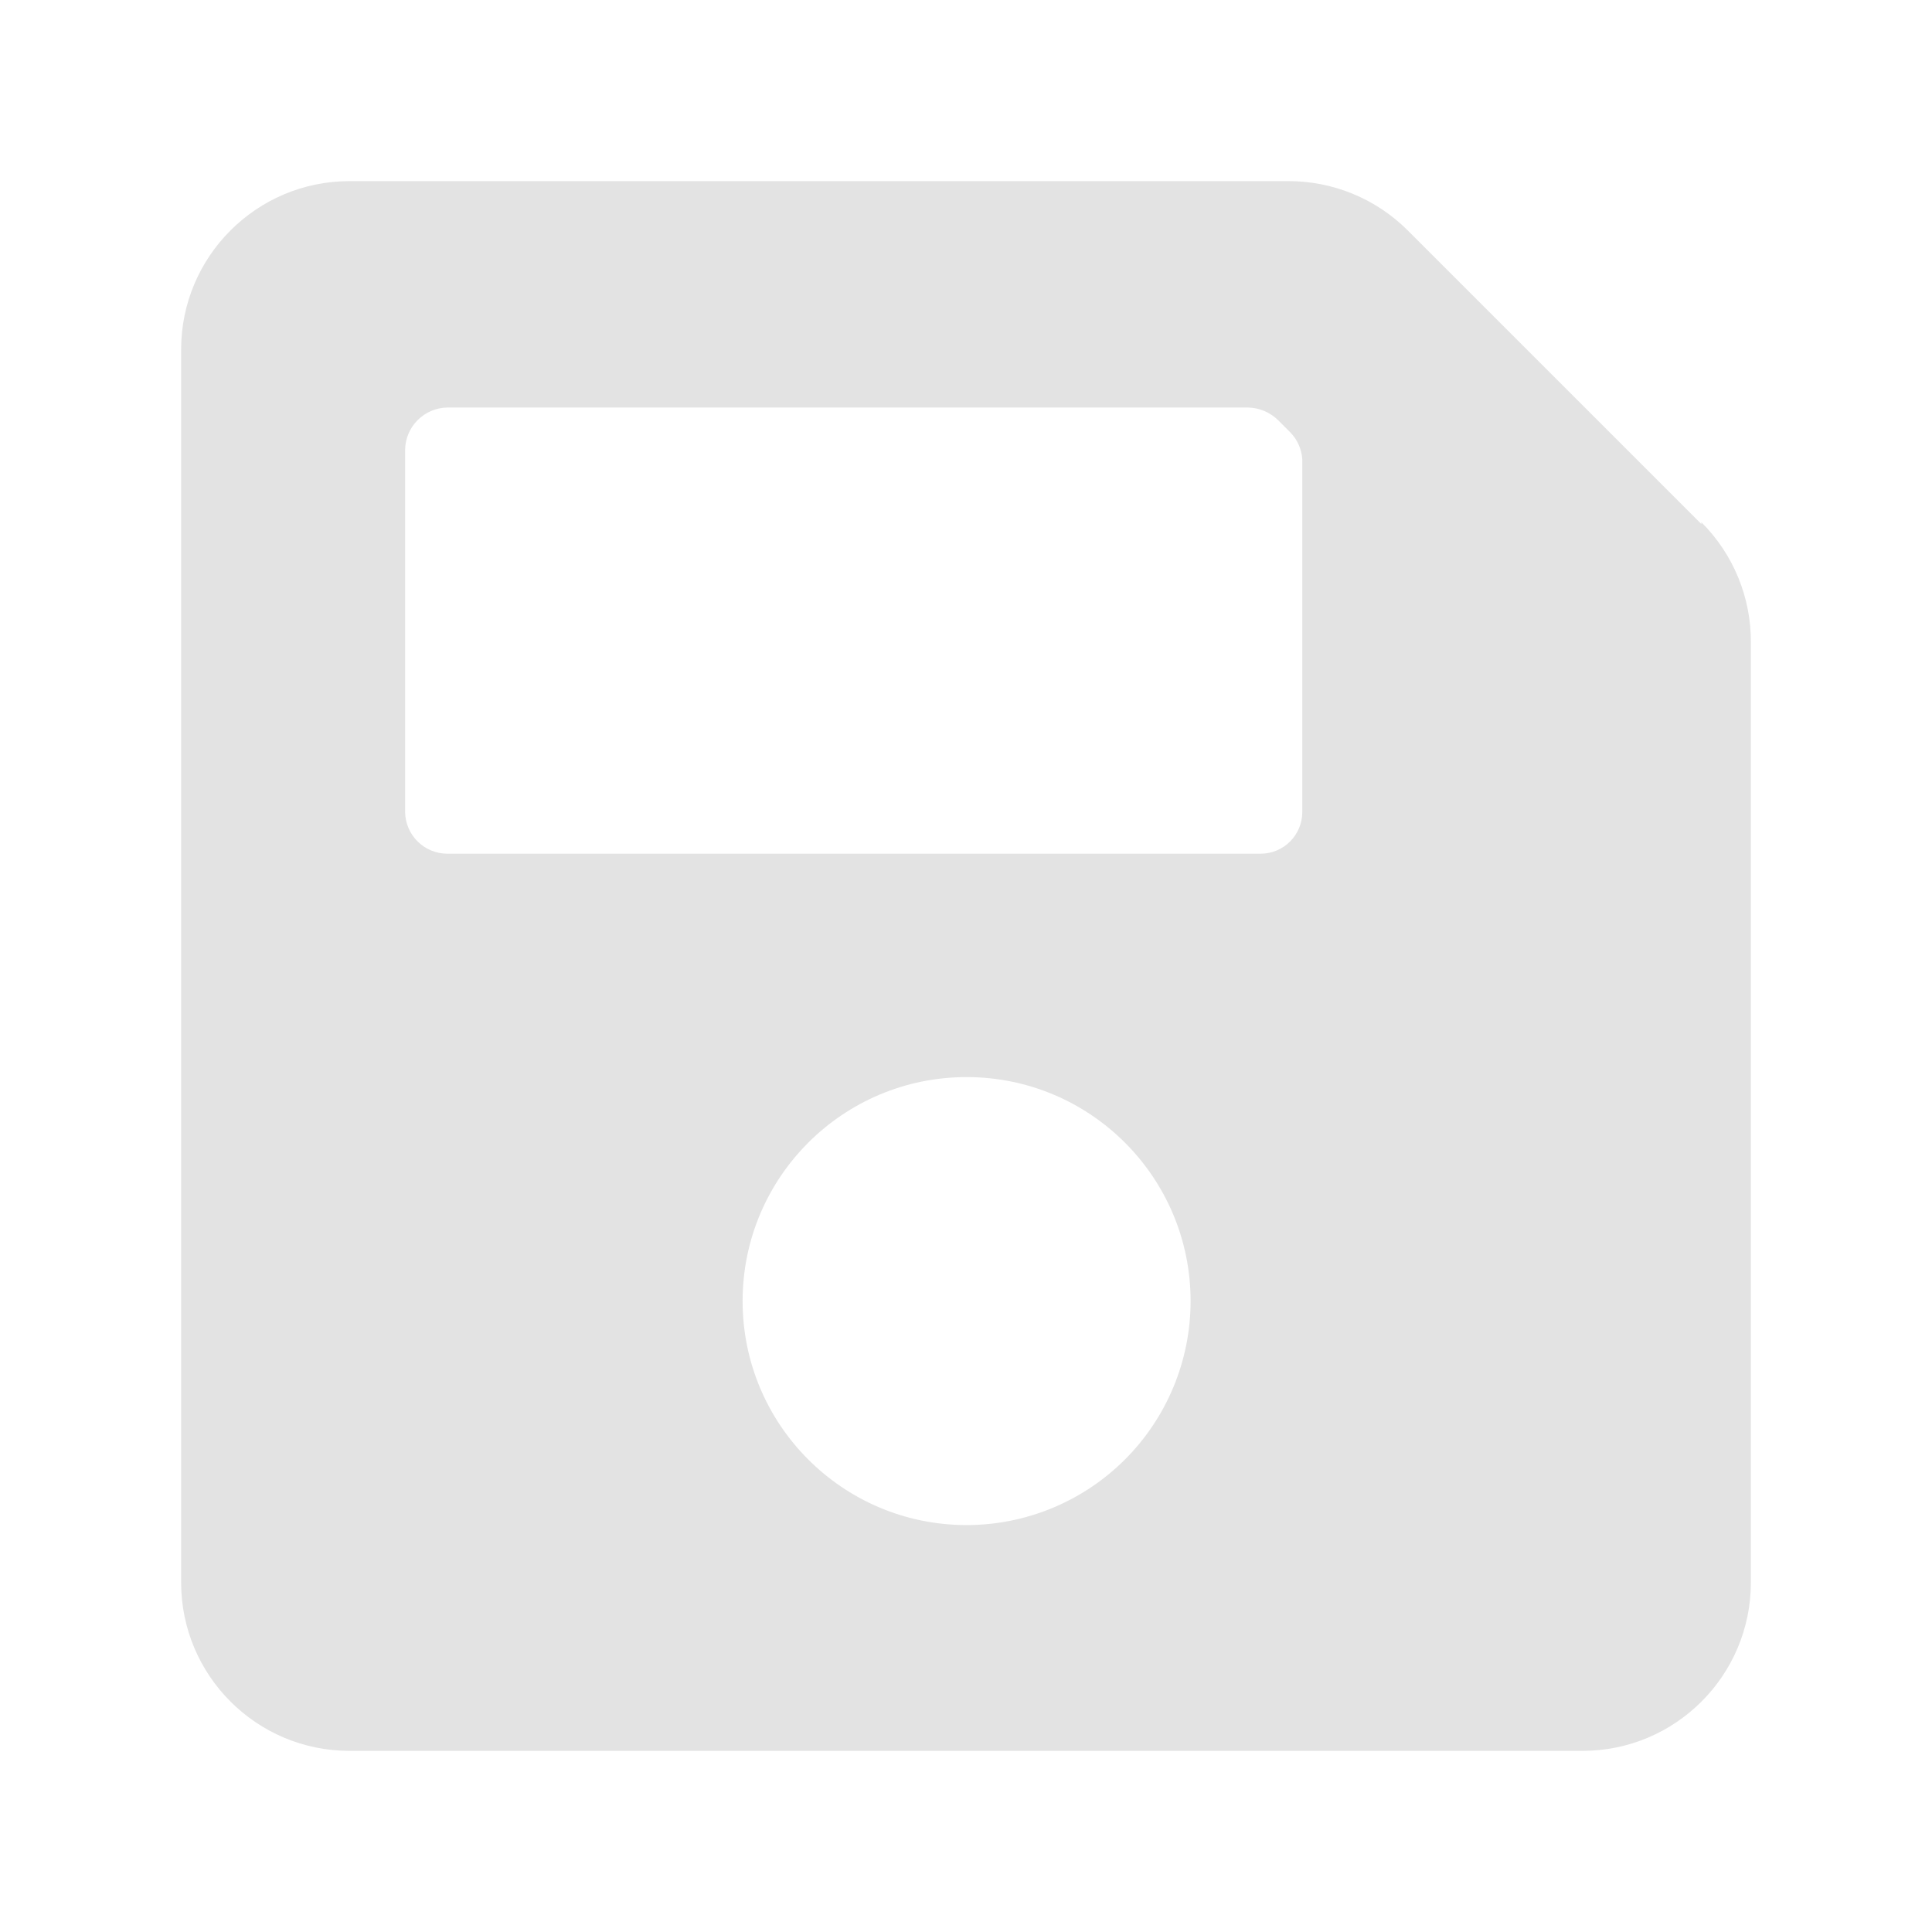
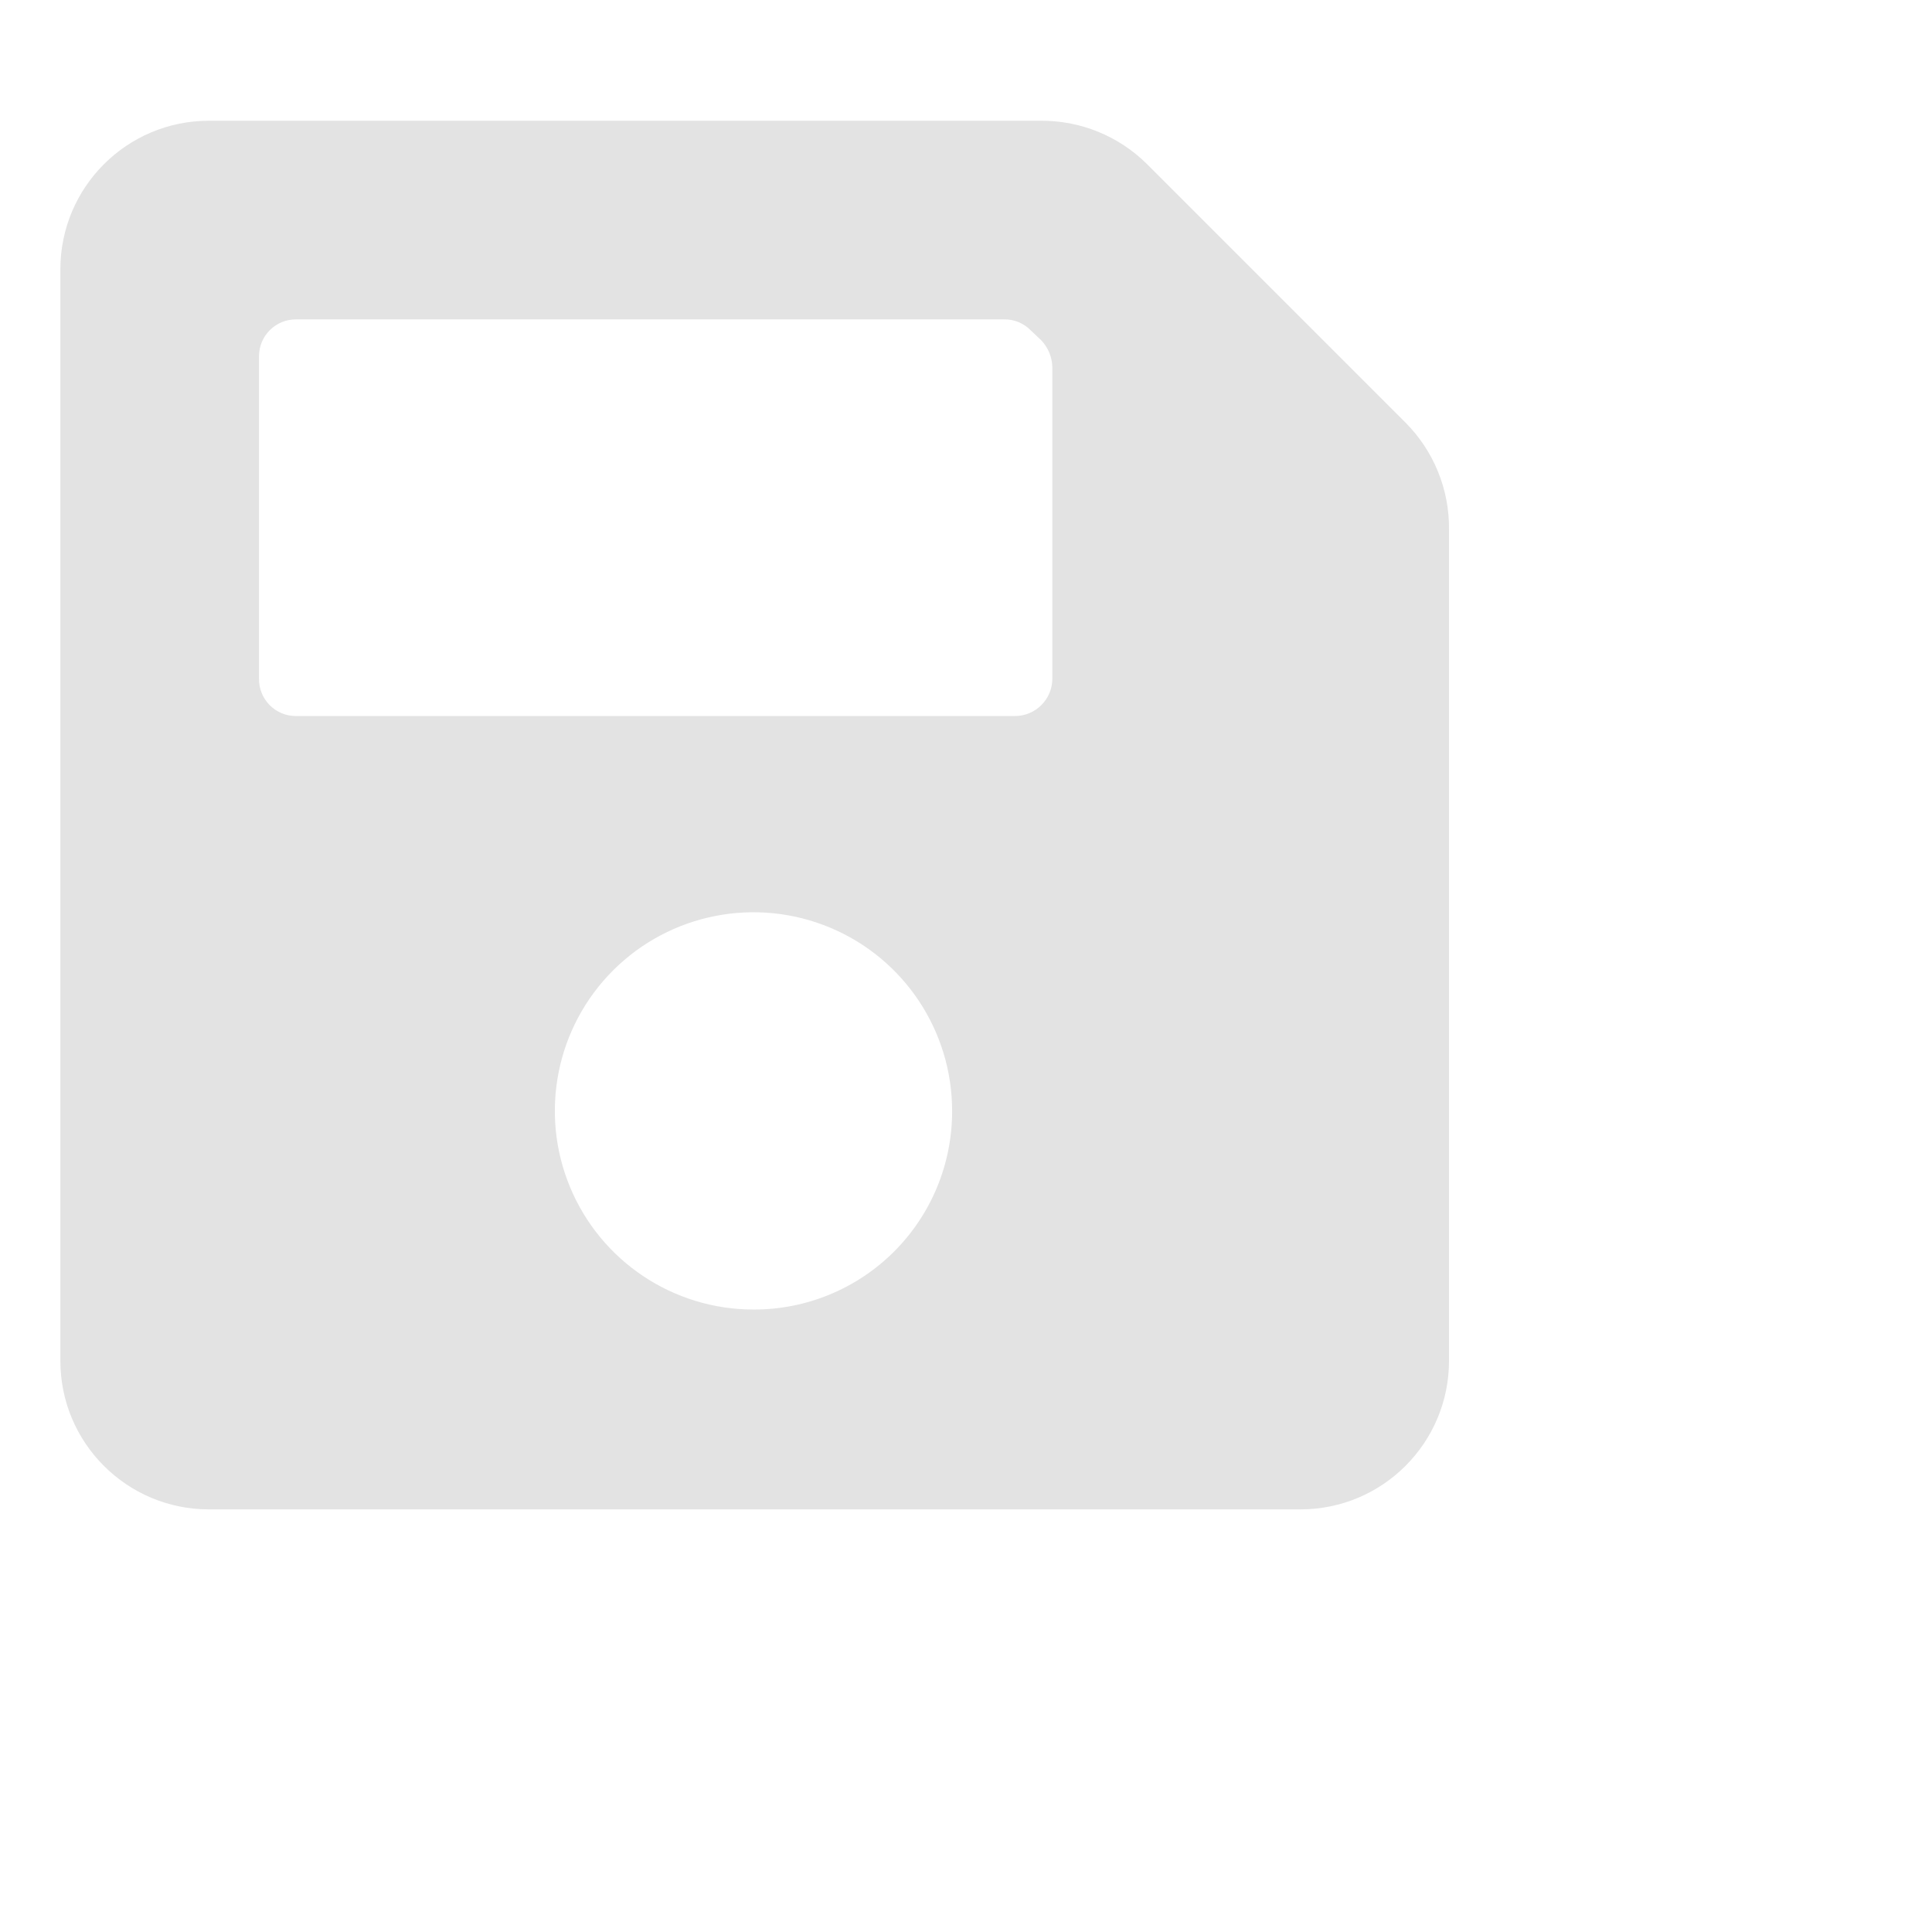
<svg xmlns="http://www.w3.org/2000/svg" id="Calque_1" data-name="Calque 1" viewBox="0 0 32 32">
  <defs>
    <style>.cls-1{fill:#e3e3e3;}</style>
  </defs>
-   <path class="cls-1" d="M28.18,8.68,23.32,3.82a2.79,2.79,0,0,0-2-.82H5.79A2.79,2.79,0,0,0,3,5.79V26.21A2.79,2.79,0,0,0,5.79,29H26.21A2.79,2.79,0,0,0,29,26.21V10.65a2.79,2.79,0,0,0-.82-2ZM16,25.26a3.71,3.71,0,1,1,3.72-3.71A3.71,3.71,0,0,1,16,25.26ZM21.57,7.61v5.84a.69.69,0,0,1-.69.69H7.41a.7.7,0,0,1-.7-.69v-6a.71.71,0,0,1,.7-.7H20.67a.73.73,0,0,1,.5.21l.2.2A.7.7,0,0,1,21.57,7.61Z" />
+   <path class="cls-1" d="M23.28,7,19,2.72A2.47,2.47,0,0,0,17.23,2H3.46A2.46,2.46,0,0,0,1,4.46V22.54A2.46,2.46,0,0,0,3.46,25H21.54A2.46,2.46,0,0,0,24,22.54V8.77A2.47,2.47,0,0,0,23.28,7ZM12.48,21.69a3.29,3.29,0,1,1,3.29-3.28A3.28,3.28,0,0,1,12.48,21.69ZM17.43,6.08v5.16a.62.62,0,0,1-.62.62H4.9a.61.61,0,0,1-.61-.62V5.9a.61.61,0,0,1,.61-.61H16.63a.6.6,0,0,1,.44.18l.18.17A.67.67,0,0,1,17.43,6.08Z" />
</svg>
